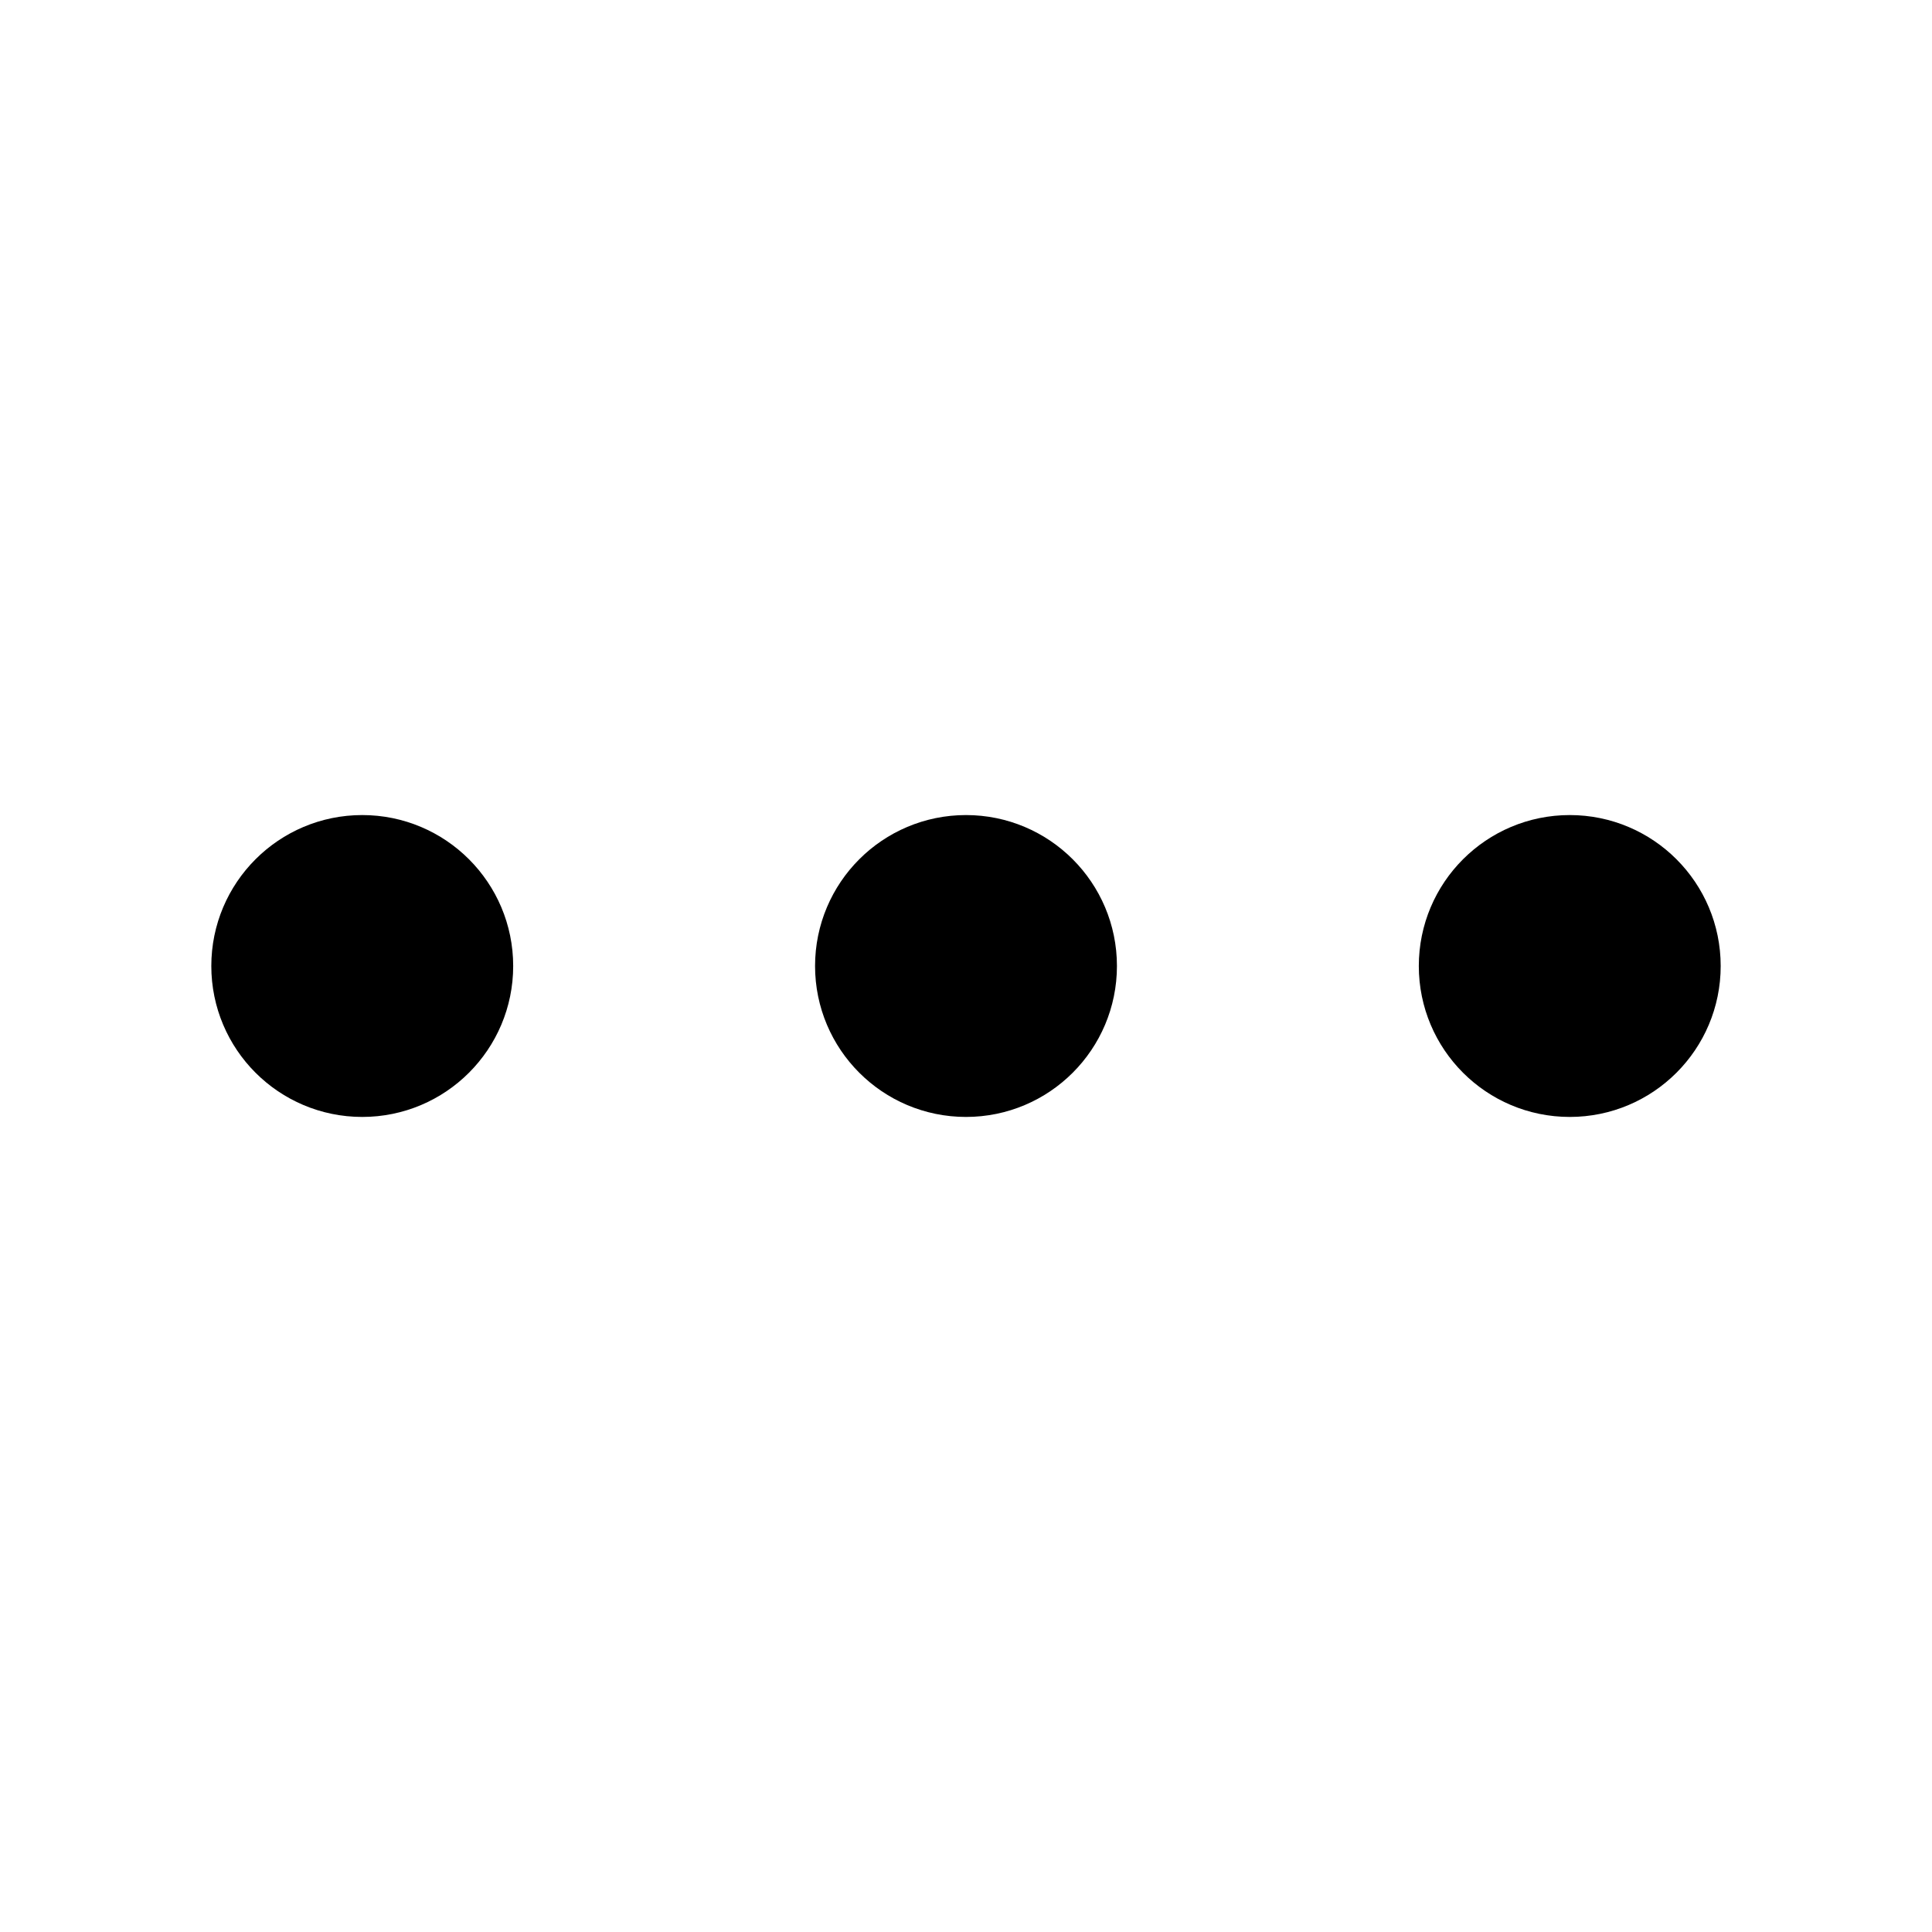
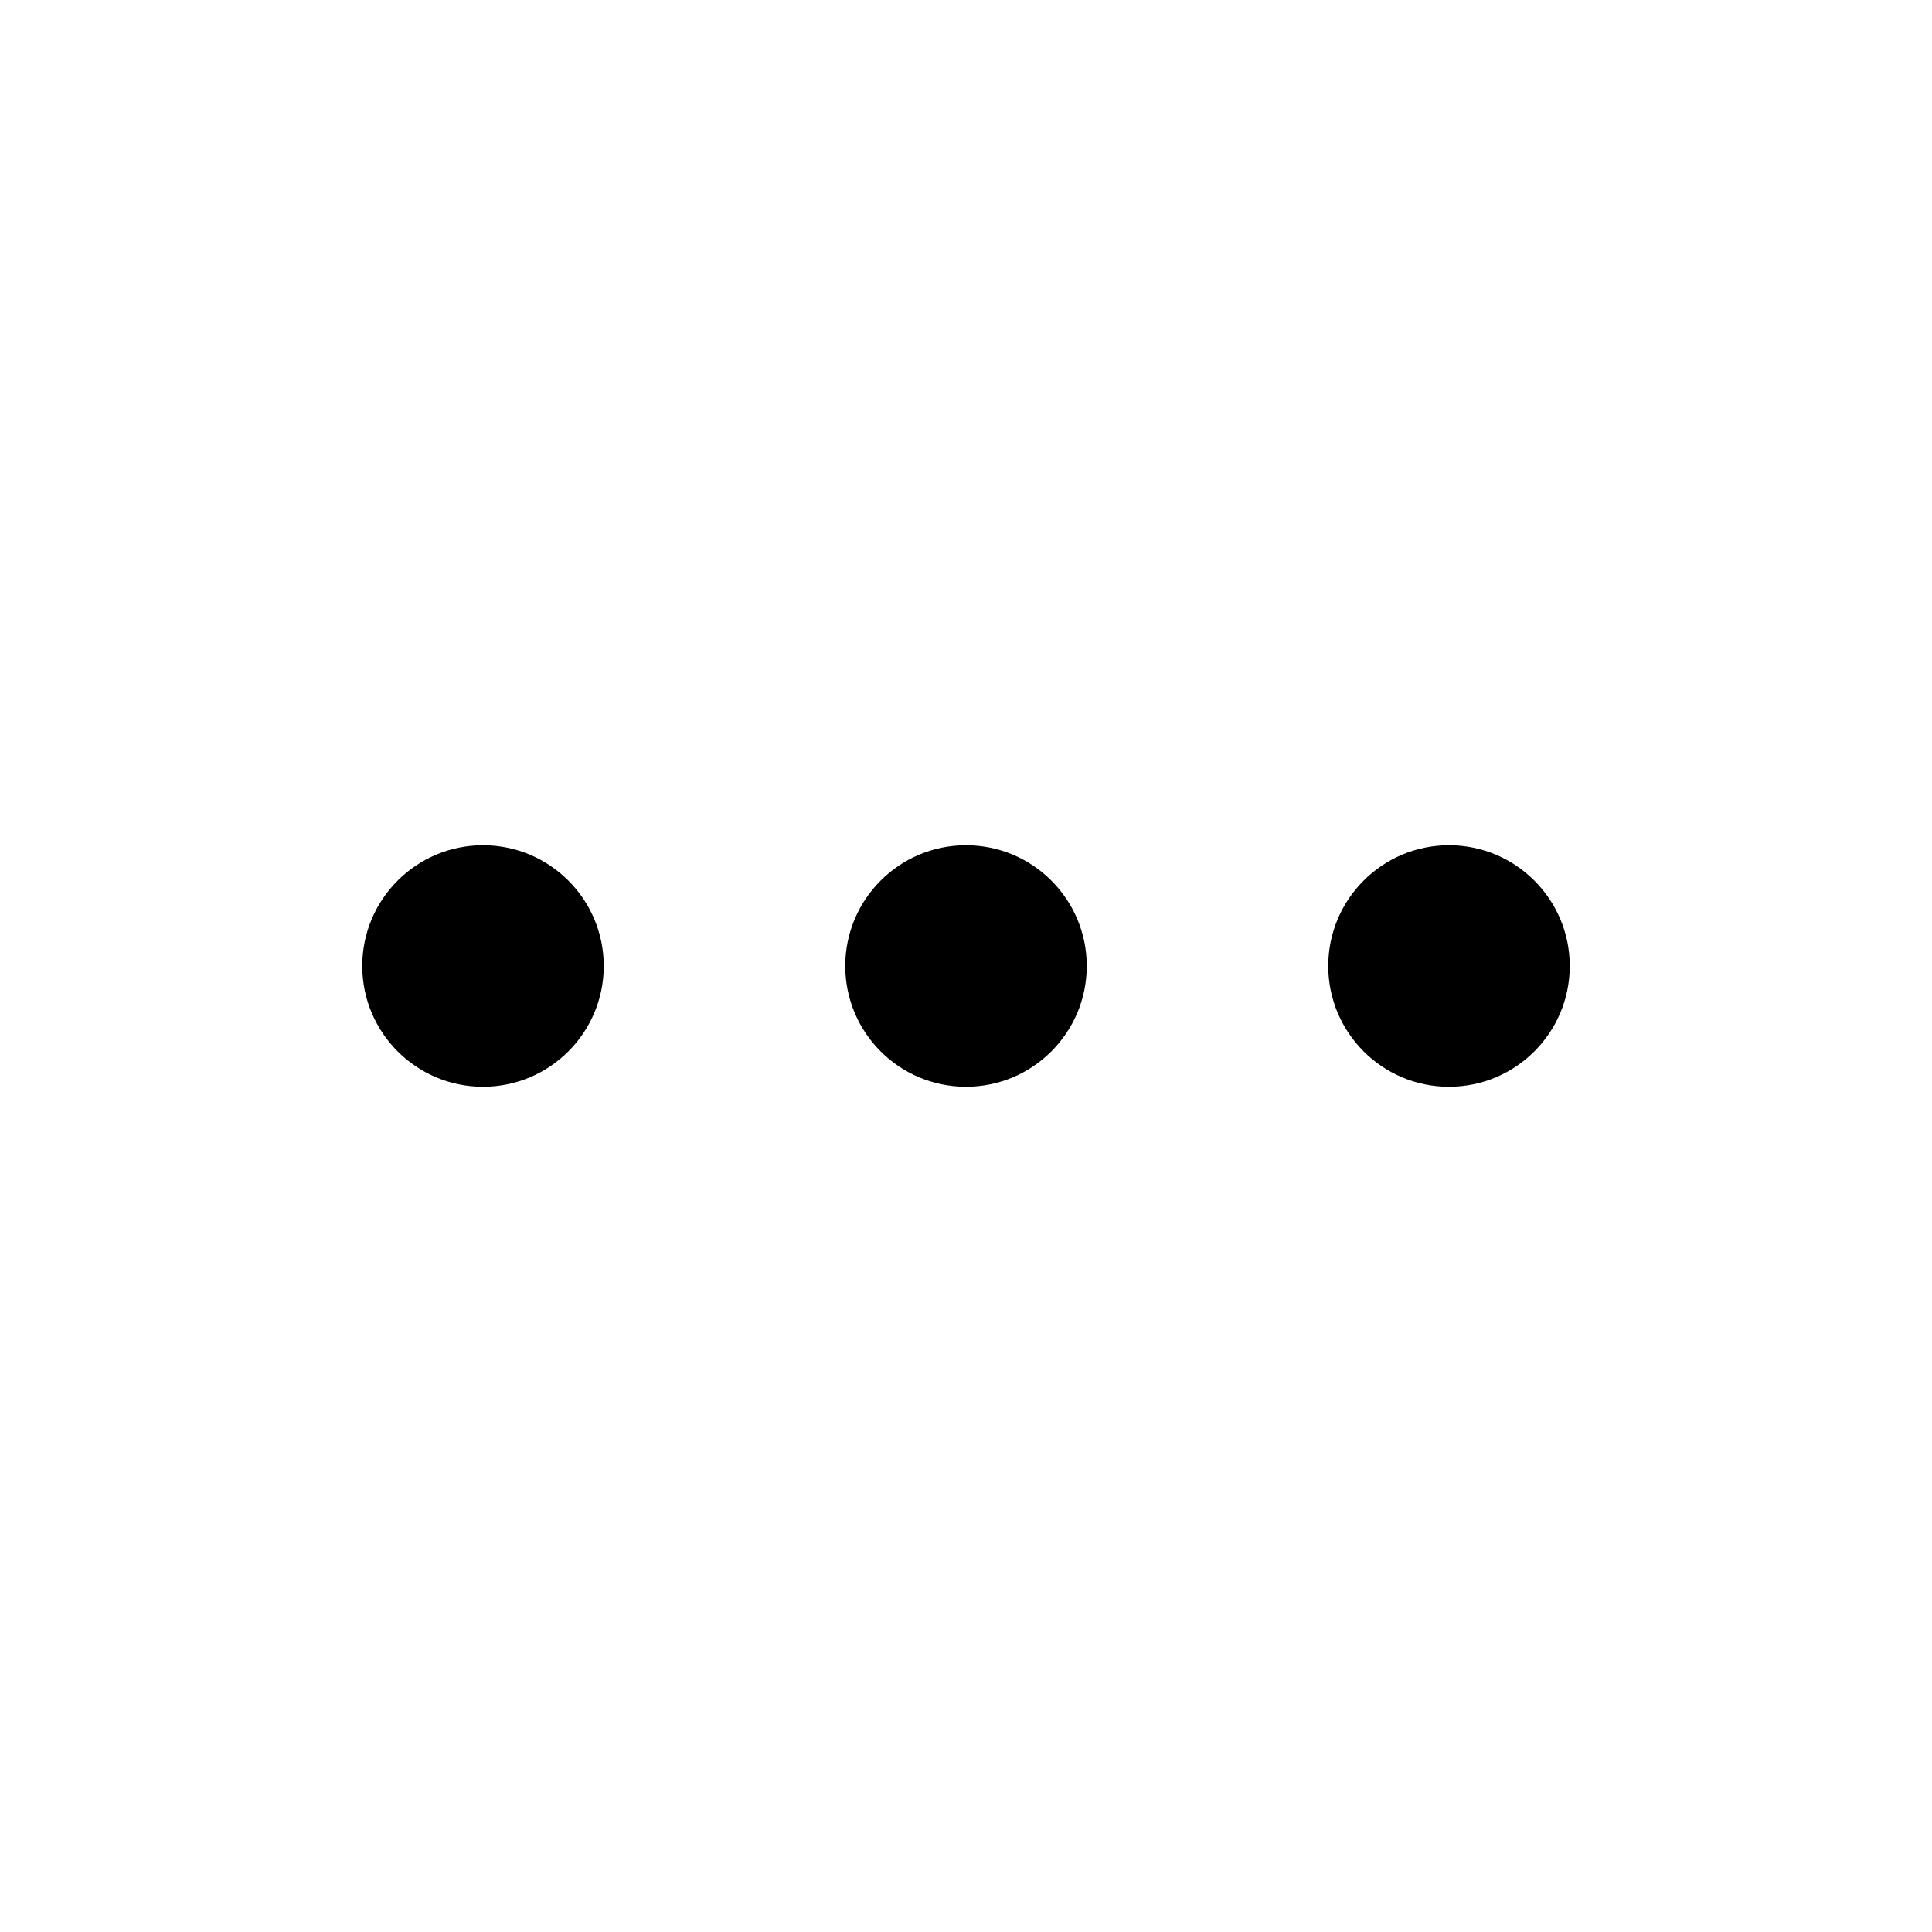
- <svg xmlns="http://www.w3.org/2000/svg" width="16" height="16" viewBox="0 0 16 16" fill="none">
-   <circle cx="3" cy="8" r="1" fill="black" stroke="black" stroke-width="0.5" />
-   <circle cx="8" cy="8" r="1" fill="black" stroke="black" stroke-width="0.5" />
-   <circle cx="13" cy="8" r="1" fill="black" stroke="black" stroke-width="0.5" />
+ <svg xmlns="http://www.w3.org/2000/svg" width="16" height="16" viewBox="0 0 16 16" fill="currentColor">
+   <path d="M5 8C5 8.552 4.552 9 4 9C3.448 9 3 8.552 3 8C3 7.448 3.448 7 4 7C4.552 7 5 7.448 5 8ZM9 8C9 8.552 8.552 9 8 9C7.448 9 7 8.552 7 8C7 7.448 7.448 7 8 7C8.552 7 9 7.448 9 8ZM12 9C12.552 9 13 8.552 13 8C13 7.448 12.552 7 12 7C11.448 7 11 7.448 11 8C11 8.552 11.448 9 12 9Z" />
</svg>
